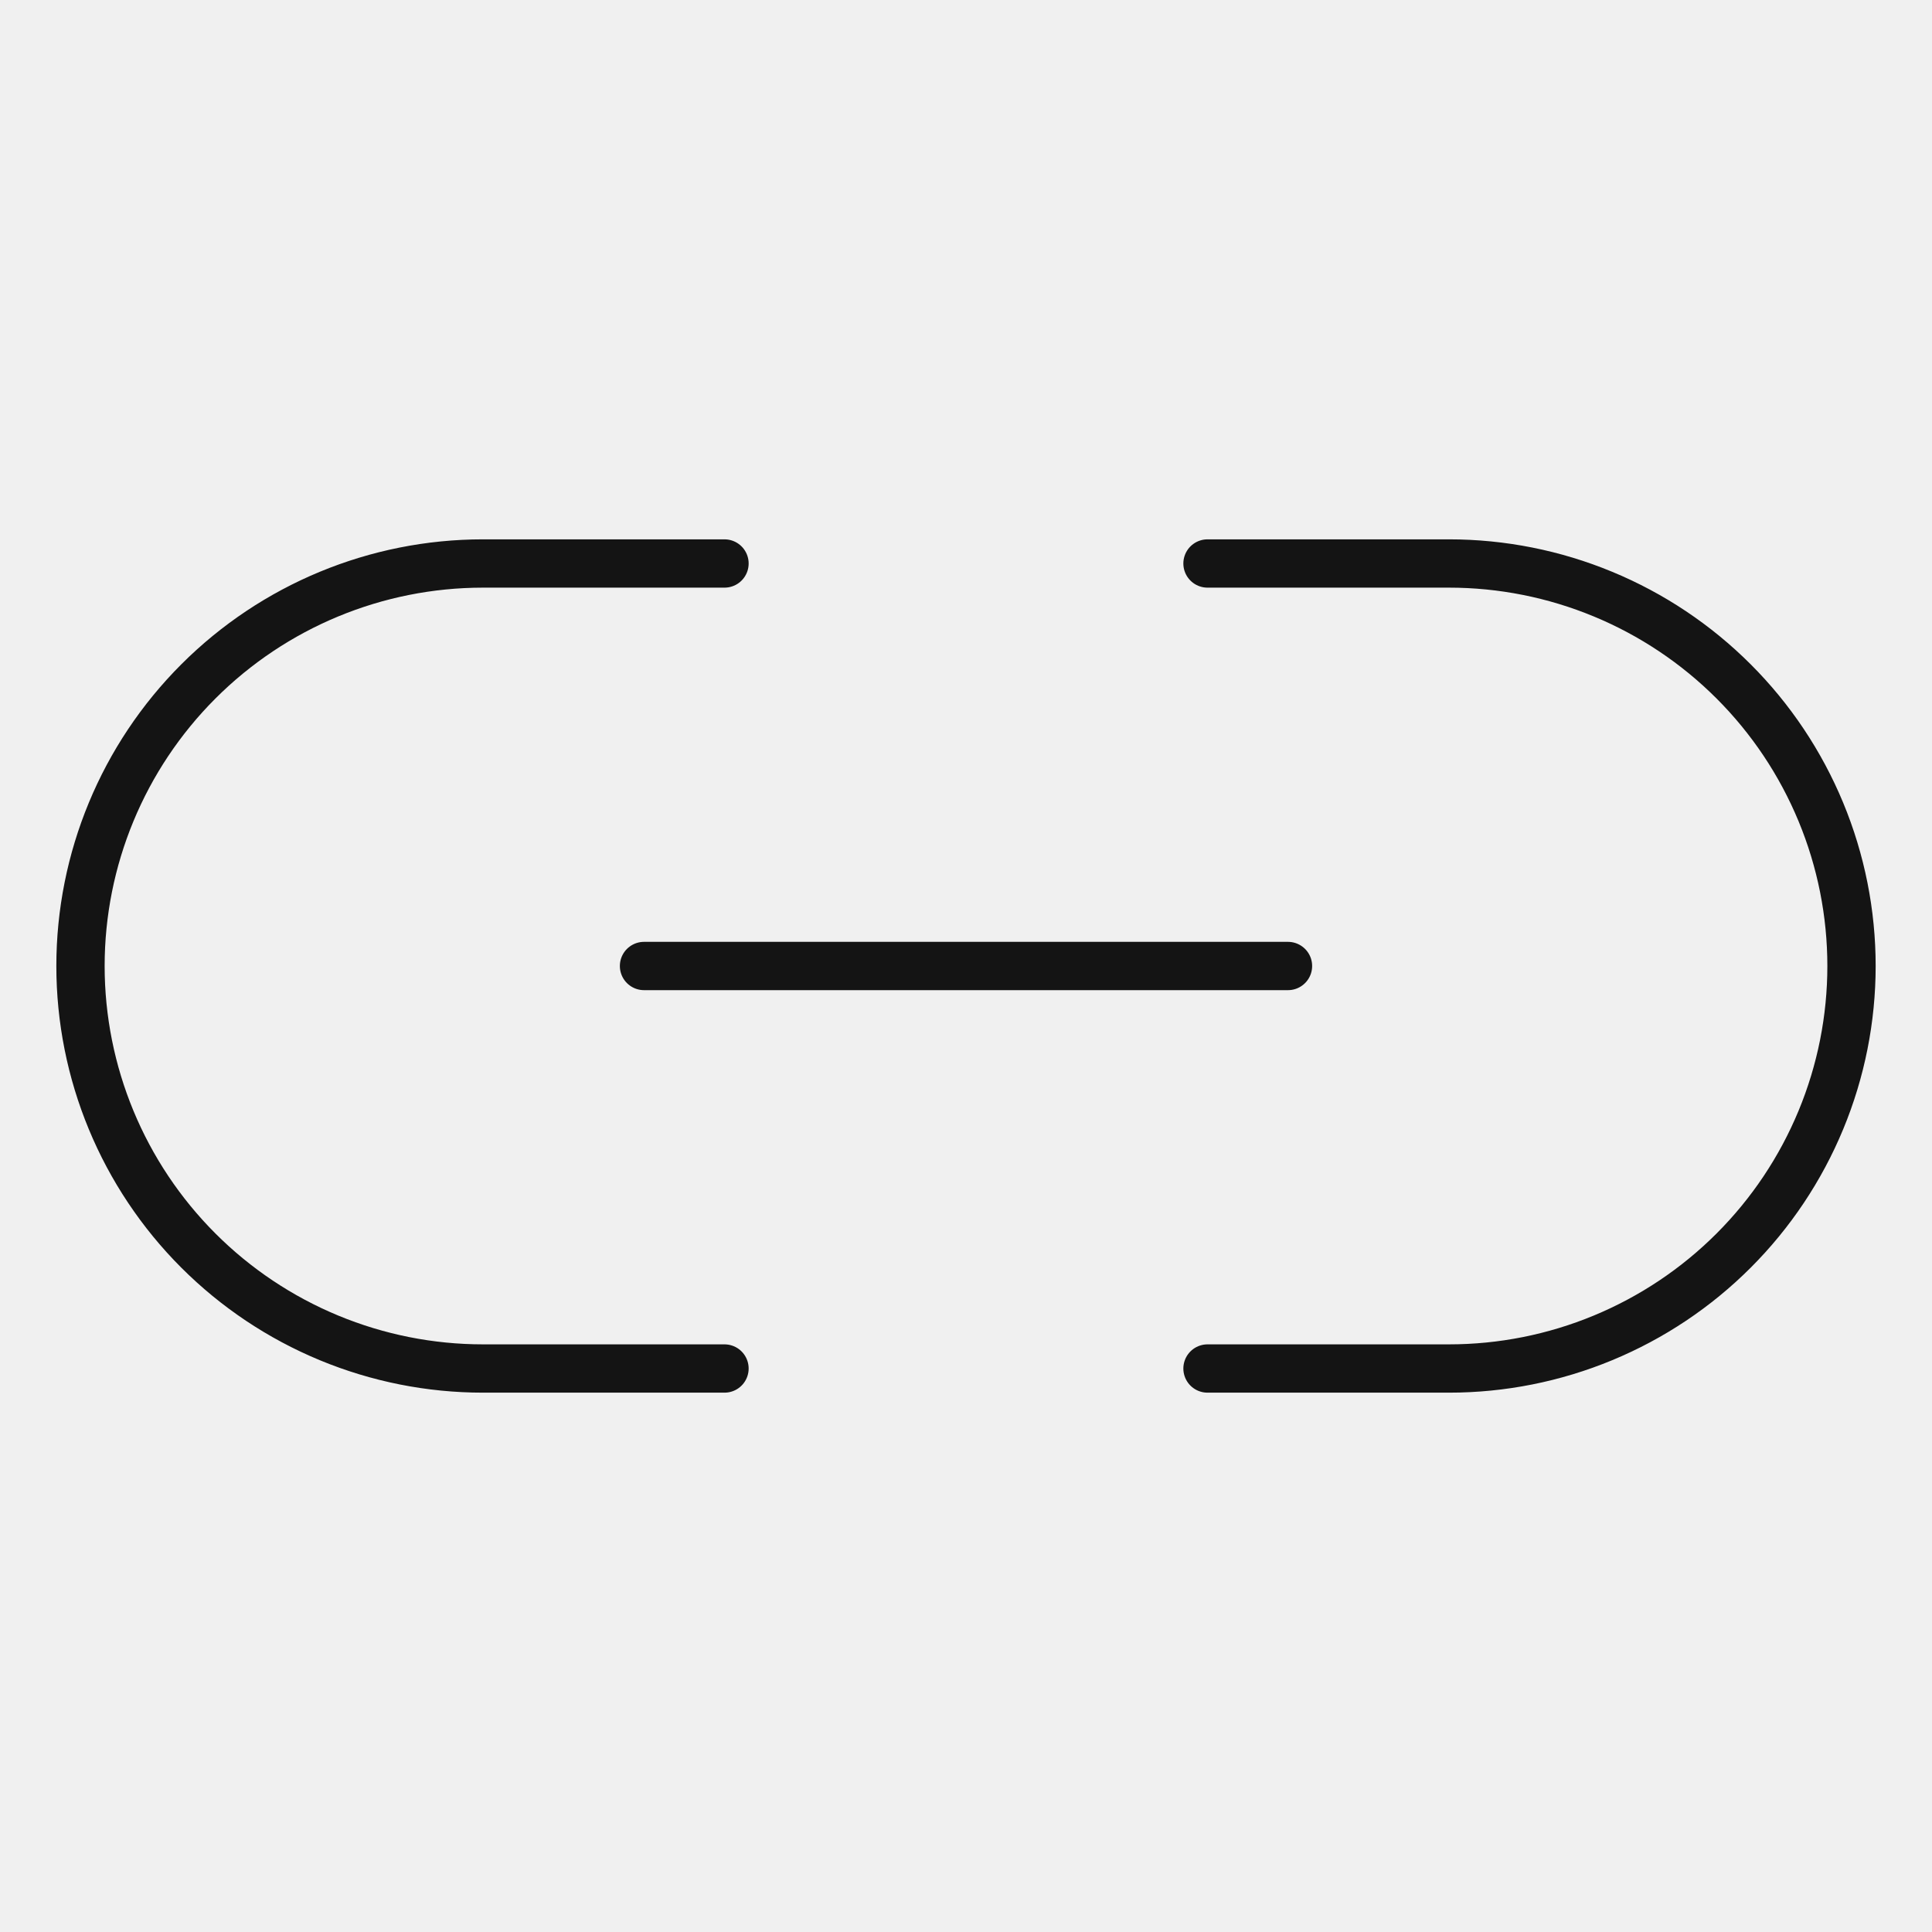
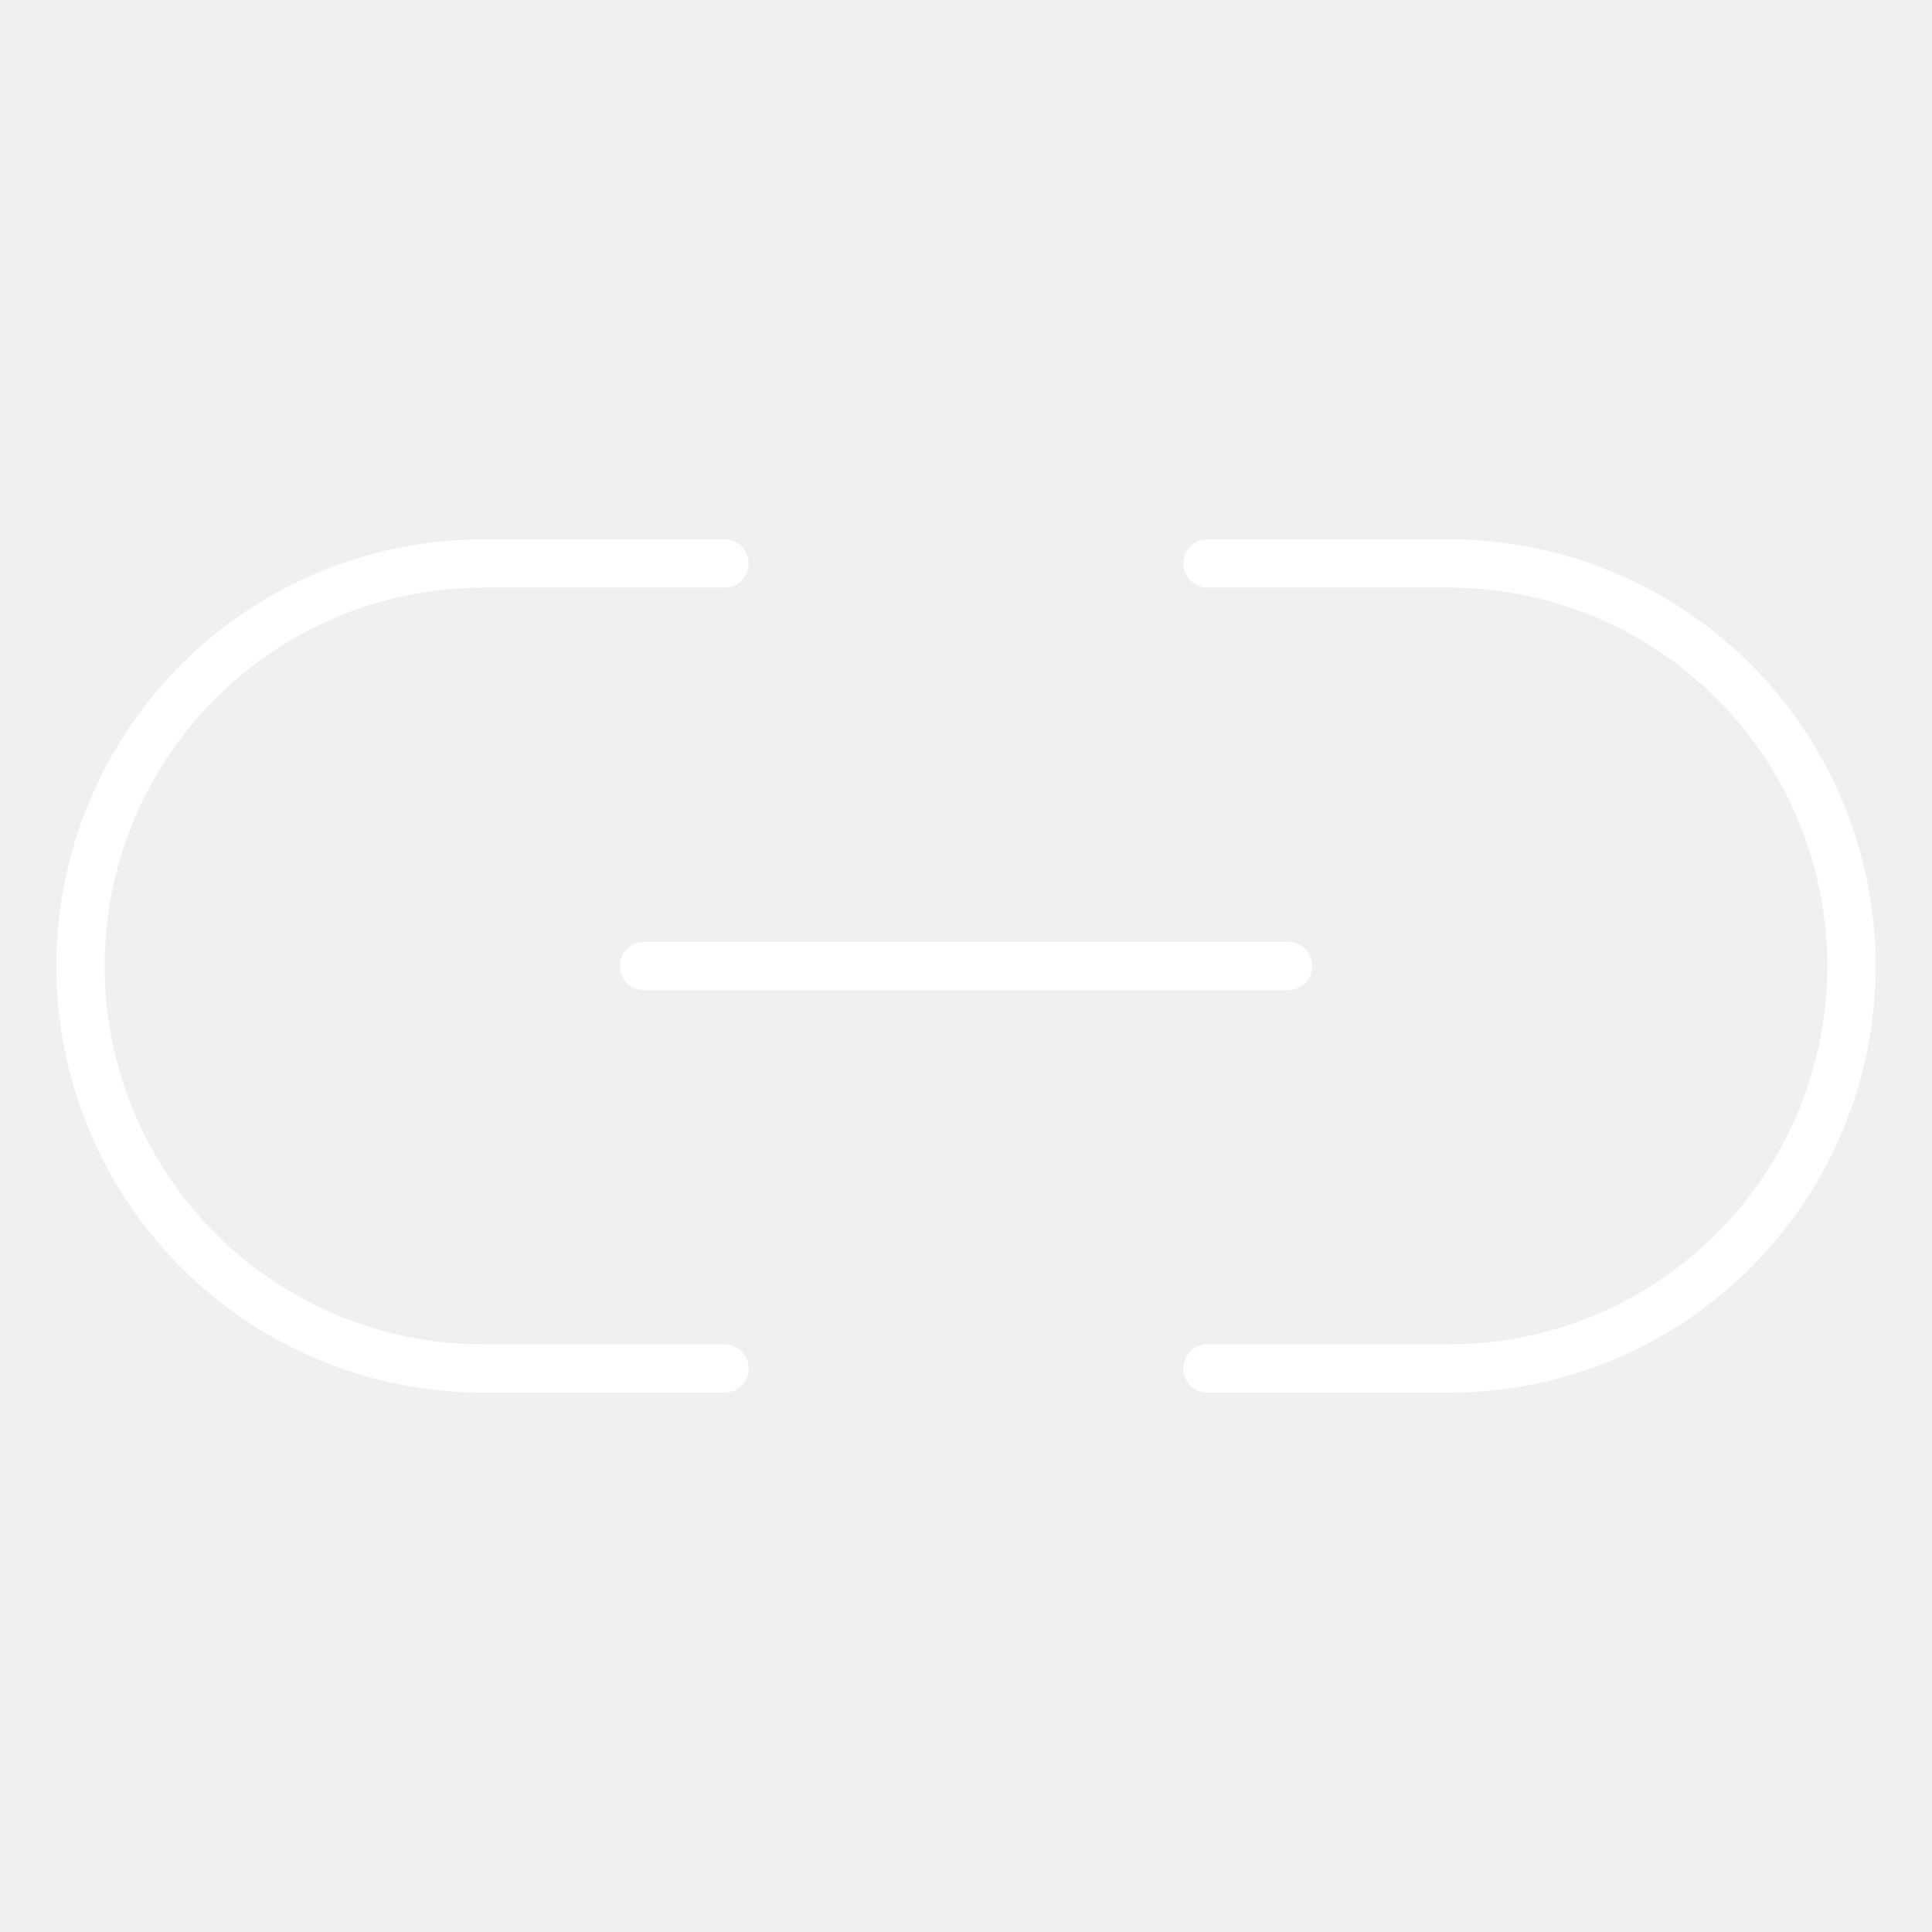
<svg xmlns="http://www.w3.org/2000/svg" width="80" height="80" viewBox="0 0 80 80" fill="none">
-   <path d="M50 23.333L60 23.333C62.189 23.333 64.356 23.764 66.378 24.602C68.4 25.439 70.237 26.667 71.785 28.215C73.333 29.762 74.56 31.6 75.398 33.622C76.236 35.644 76.667 37.811 76.667 40C76.667 42.189 76.236 44.356 75.398 46.378C74.56 48.4 73.333 50.237 71.785 51.785C70.237 53.333 68.4 54.56 66.378 55.398C64.356 56.236 62.189 56.667 60 56.667H50M30 56.667H20C17.811 56.667 15.644 56.236 13.622 55.398C11.6 54.56 9.763 53.333 8.215 51.785C5.089 48.659 3.333 44.42 3.333 40C3.333 35.58 5.089 31.34 8.215 28.215C11.341 25.089 15.58 23.333 20 23.333H30" stroke="#141414" stroke-width="2" stroke-linecap="round" stroke-linejoin="round" />
-   <path d="M26.667 40H53.333" stroke="#141414" stroke-width="2" stroke-linecap="round" stroke-linejoin="round" />
+   <path d="M50 23.333L60 23.333C62.189 23.333 64.356 23.764 66.378 24.602C68.4 25.439 70.237 26.667 71.785 28.215C73.333 29.762 74.56 31.6 75.398 33.622C76.236 35.644 76.667 37.811 76.667 40C76.667 42.189 76.236 44.356 75.398 46.378C74.56 48.4 73.333 50.237 71.785 51.785C70.237 53.333 68.4 54.56 66.378 55.398C64.356 56.236 62.189 56.667 60 56.667H50M30 56.667H20C17.811 56.667 15.644 56.236 13.622 55.398C11.6 54.56 9.763 53.333 8.215 51.785C5.089 48.659 3.333 44.42 3.333 40C3.333 35.58 5.089 31.34 8.215 28.215C11.341 25.089 15.58 23.333 20 23.333H30" stroke="#FFFFFF" stroke-width="2" stroke-linecap="round" stroke-linejoin="round" />
+   <path d="M26.667 40H53.333" stroke="#ffffff" stroke-width="2" stroke-linecap="round" stroke-linejoin="round" />
</svg>
